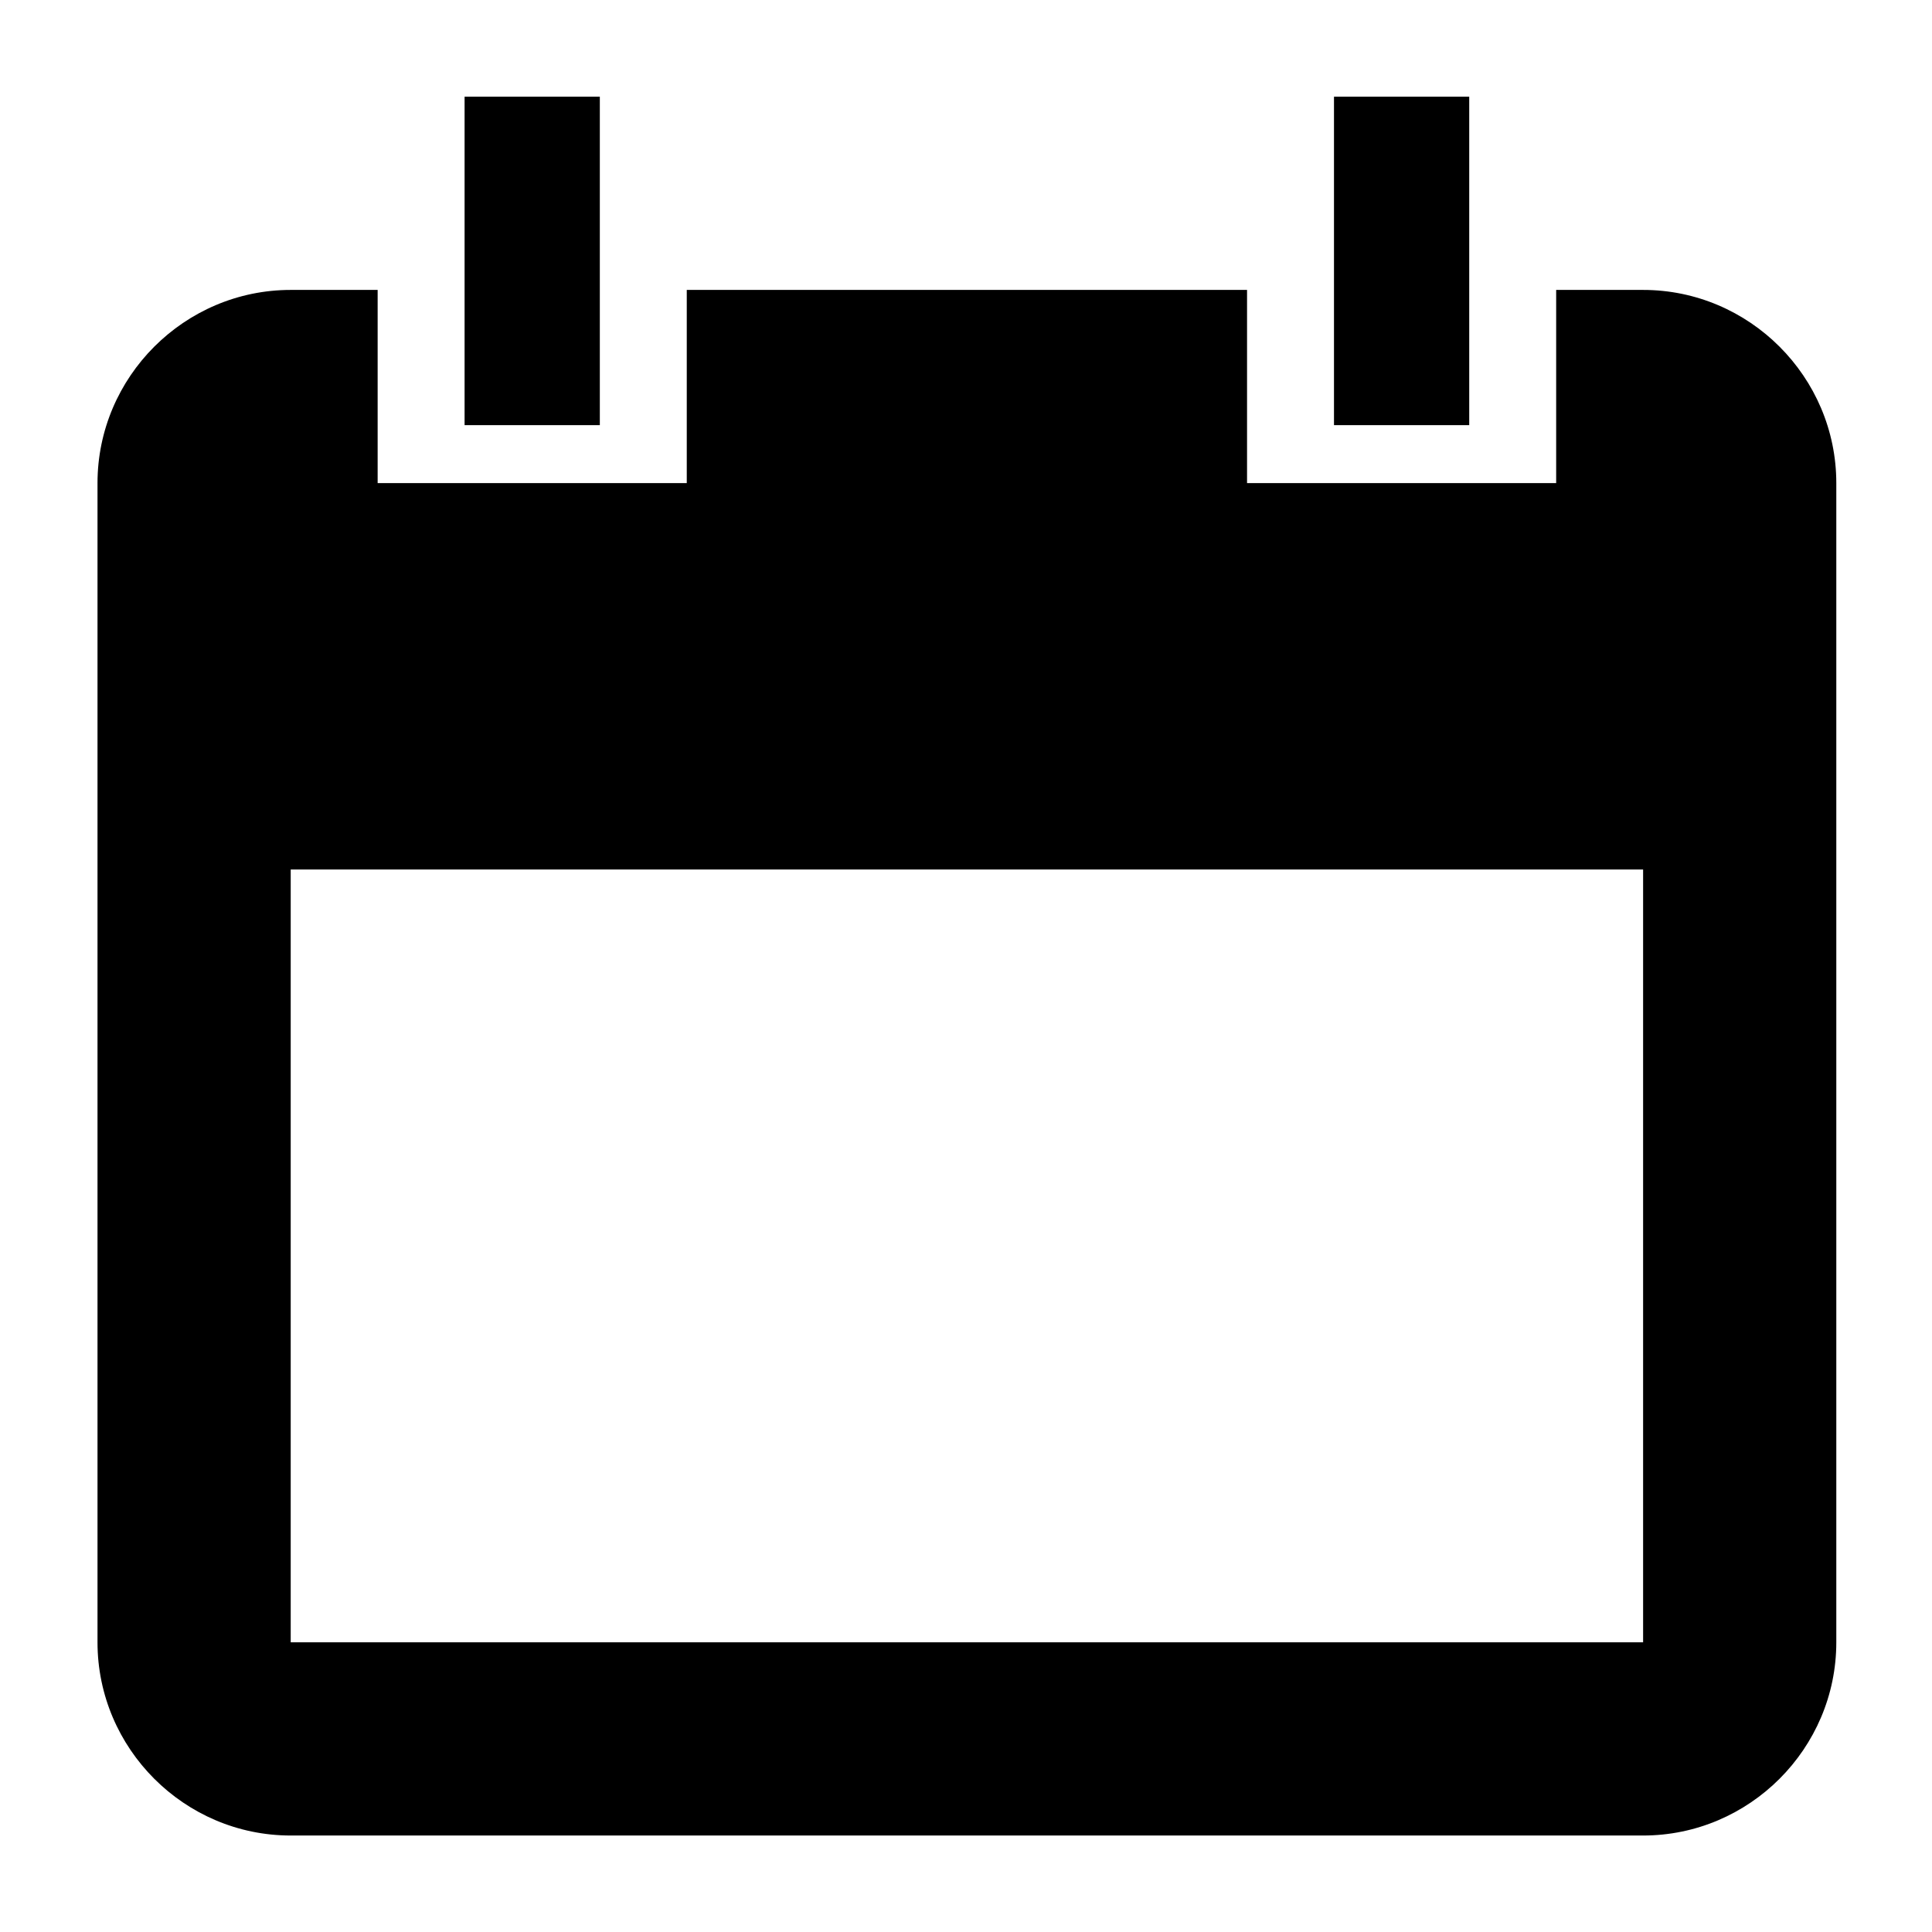
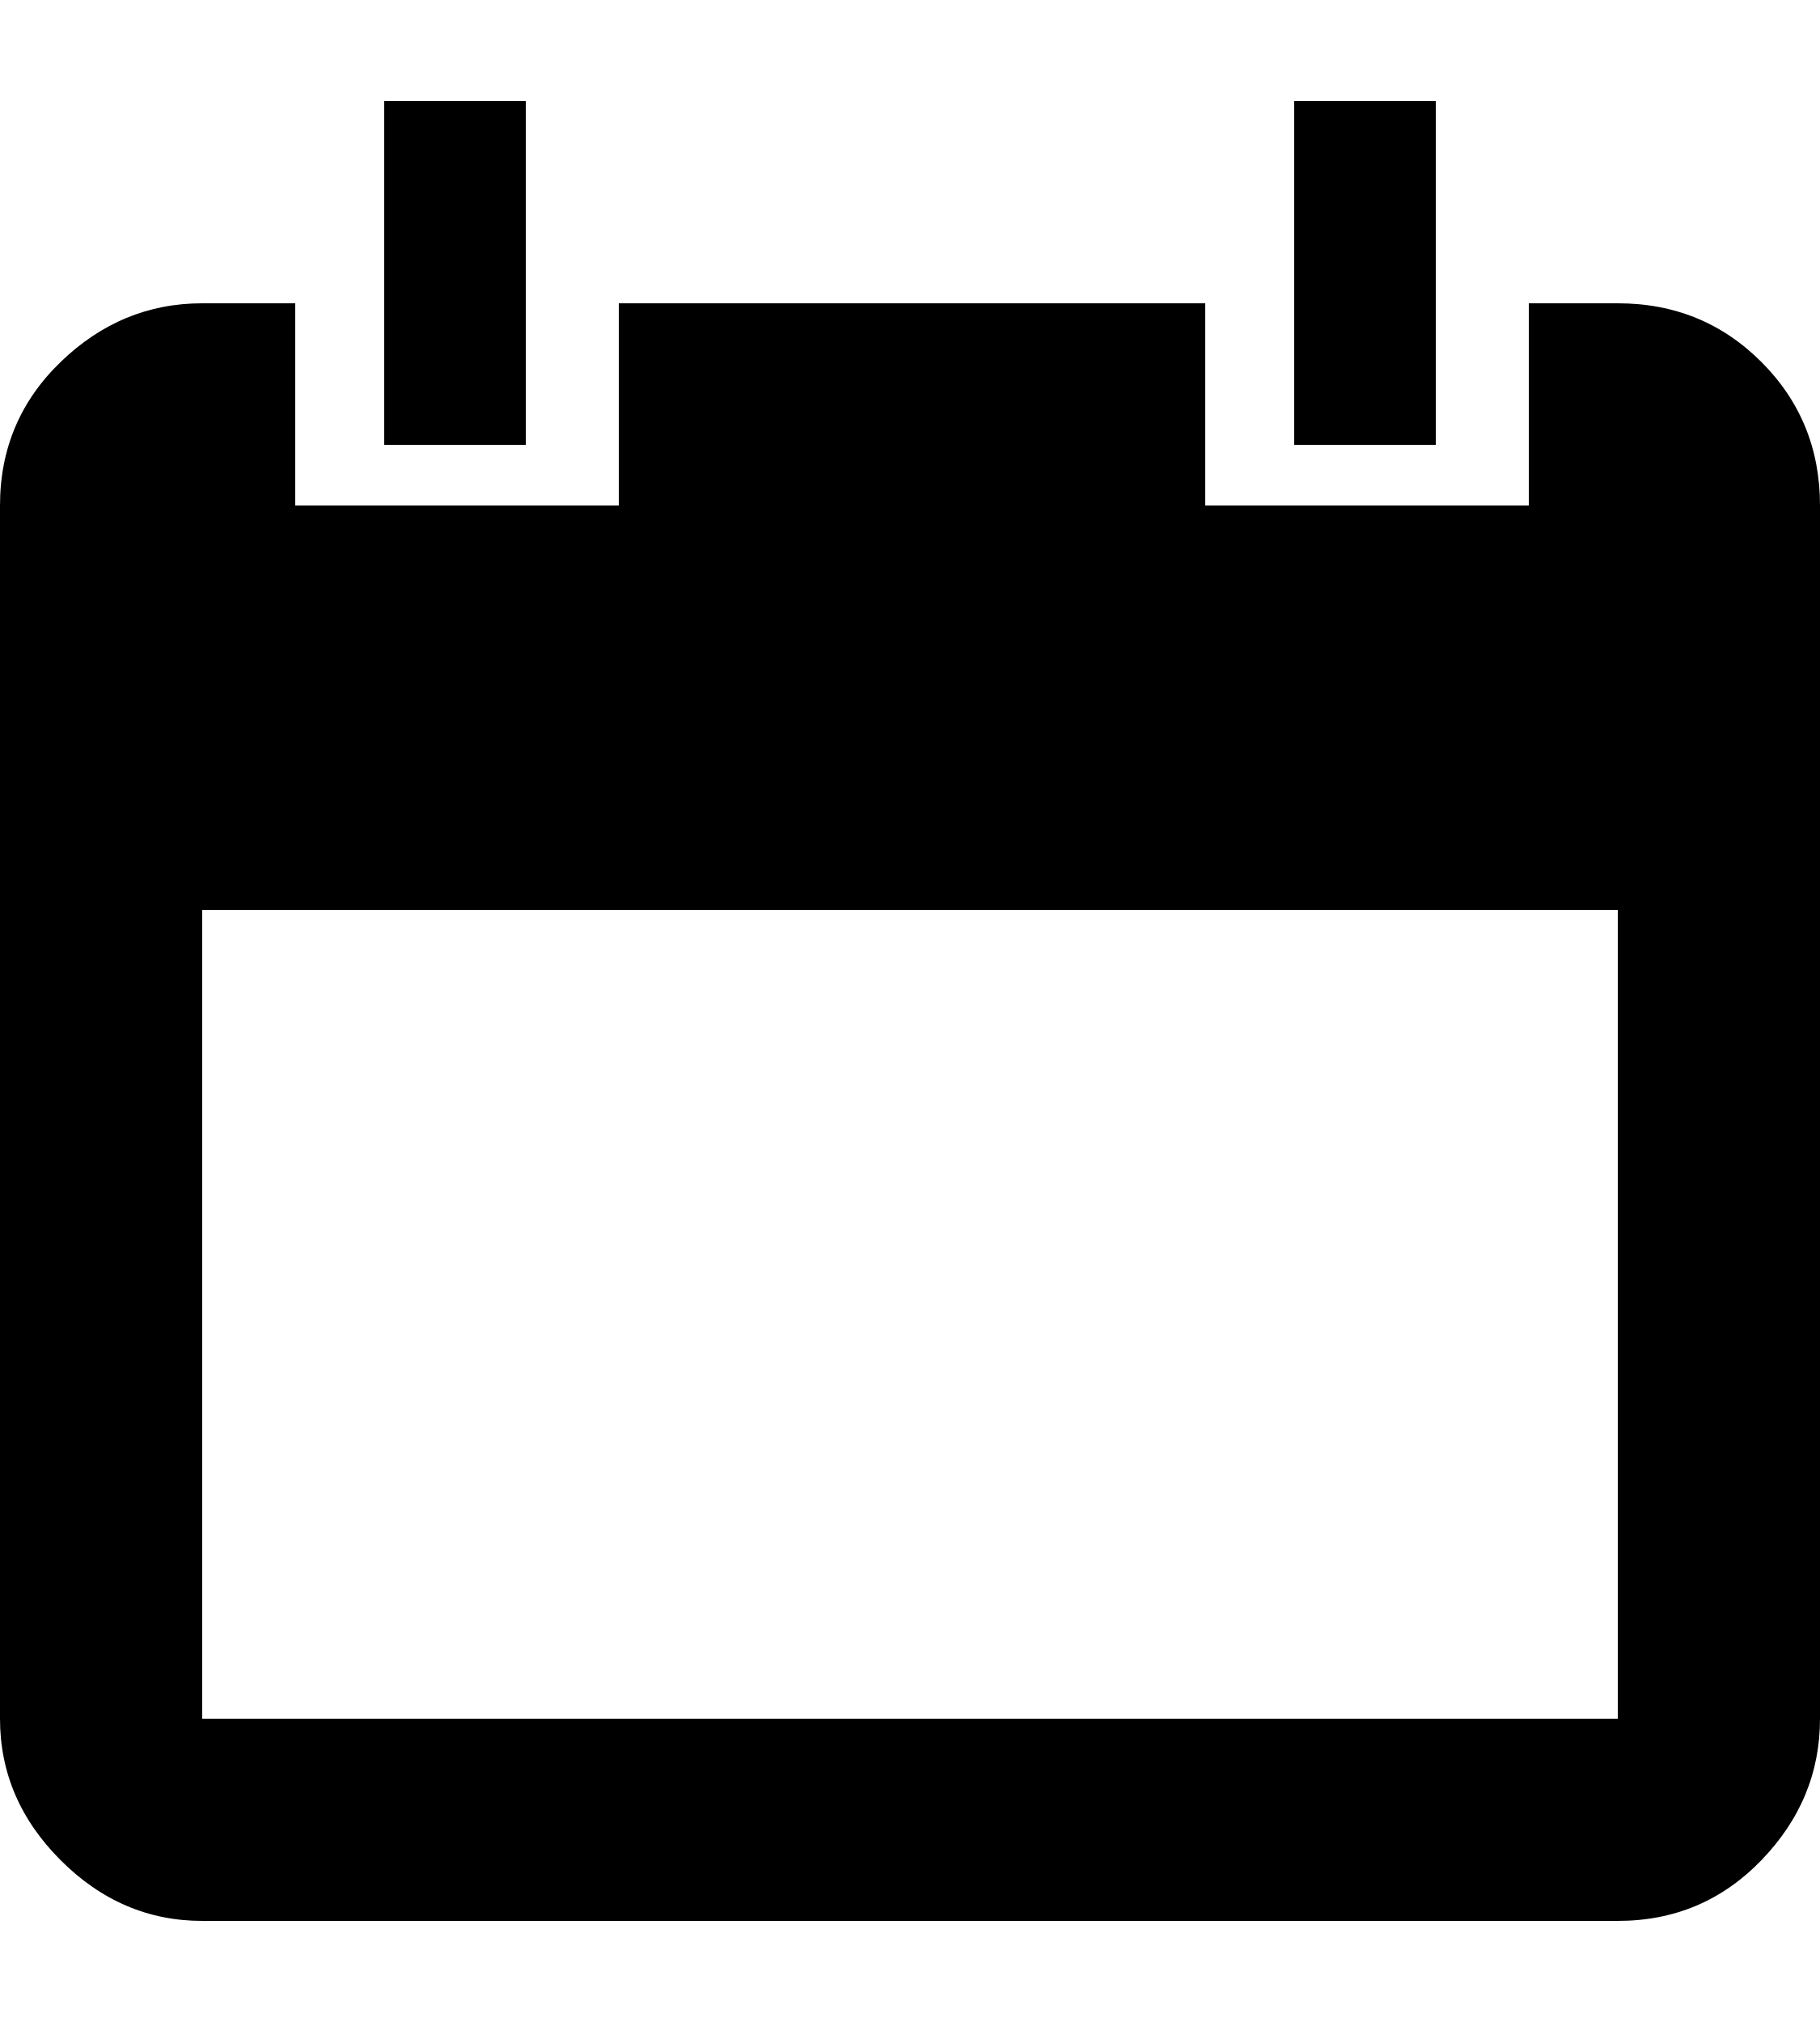
- <svg xmlns="http://www.w3.org/2000/svg" version="1.1" id="Layer_1" x="0px" y="0px" width="1000px" height="1000px" viewBox="0 0 1000 1000" enable-background="new 0 0 1000 1000" xml:space="preserve">
+ <svg xmlns="http://www.w3.org/2000/svg" height="1000px" width="900px">
  <g>
-     <path d="M850.469,150.062h-45v100h-160v-100h-290v100h-160v-100h-45c-55,0-100,45-100,100v600c0,55,45,100,100,100h700   c55,0,100-45,100-100v-600C950.469,195.062,905.469,150.062,850.469,150.062z M850.469,850.062h-700v-400h700V850.062z    M310.469,50.062h-70v170h70V50.062z M760.469,50.062h-70v170h70V50.062z" />
+     <path d="M800 150c28 0 51.667 9.667 71 29c19.333 19.333 29 43 29 71c0 0 0 600 0 600c0 26.667 -9.667 50 -29 70c-19.333 20 -43 30 -71 30c0 0 -700 0 -700 0c-26.667 0 -50 -10 -70 -30c-20 -20 -30 -43.333 -30 -70c0 0 0 -600 0 -600c0 -28 10 -51.667 30 -71c20 -19.333 43.333 -29 70 -29c0 0 46 0 46 0c0 0 0 100 0 100c0 0 160 0 160 0c0 0 0 -100 0 -100c0 0 290 0 290 0c0 0 0 100 0 100c0 0 160 0 160 0c0 0 0 -100 0 -100c0 0 44 0 44 0c0 0 0 0 0 0m0 700c0 0 0 -400 0 -400c0 0 -700 0 -700 0c0 0 0 400 0 400c0 0 700 0 700 0c0 0 0 0 0 0m-540 -800c0 0 0 170 0 170c0 0 -70 0 -70 0c0 0 0 -170 0 -170c0 0 70 0 70 0c0 0 0 0 0 0m450 0c0 0 0 170 0 170c0 0 -70 0 -70 0c0 0 0 -170 0 -170c0 0 70 0 70 0c0 0 0 0 0 0" />
  </g>
</svg>
